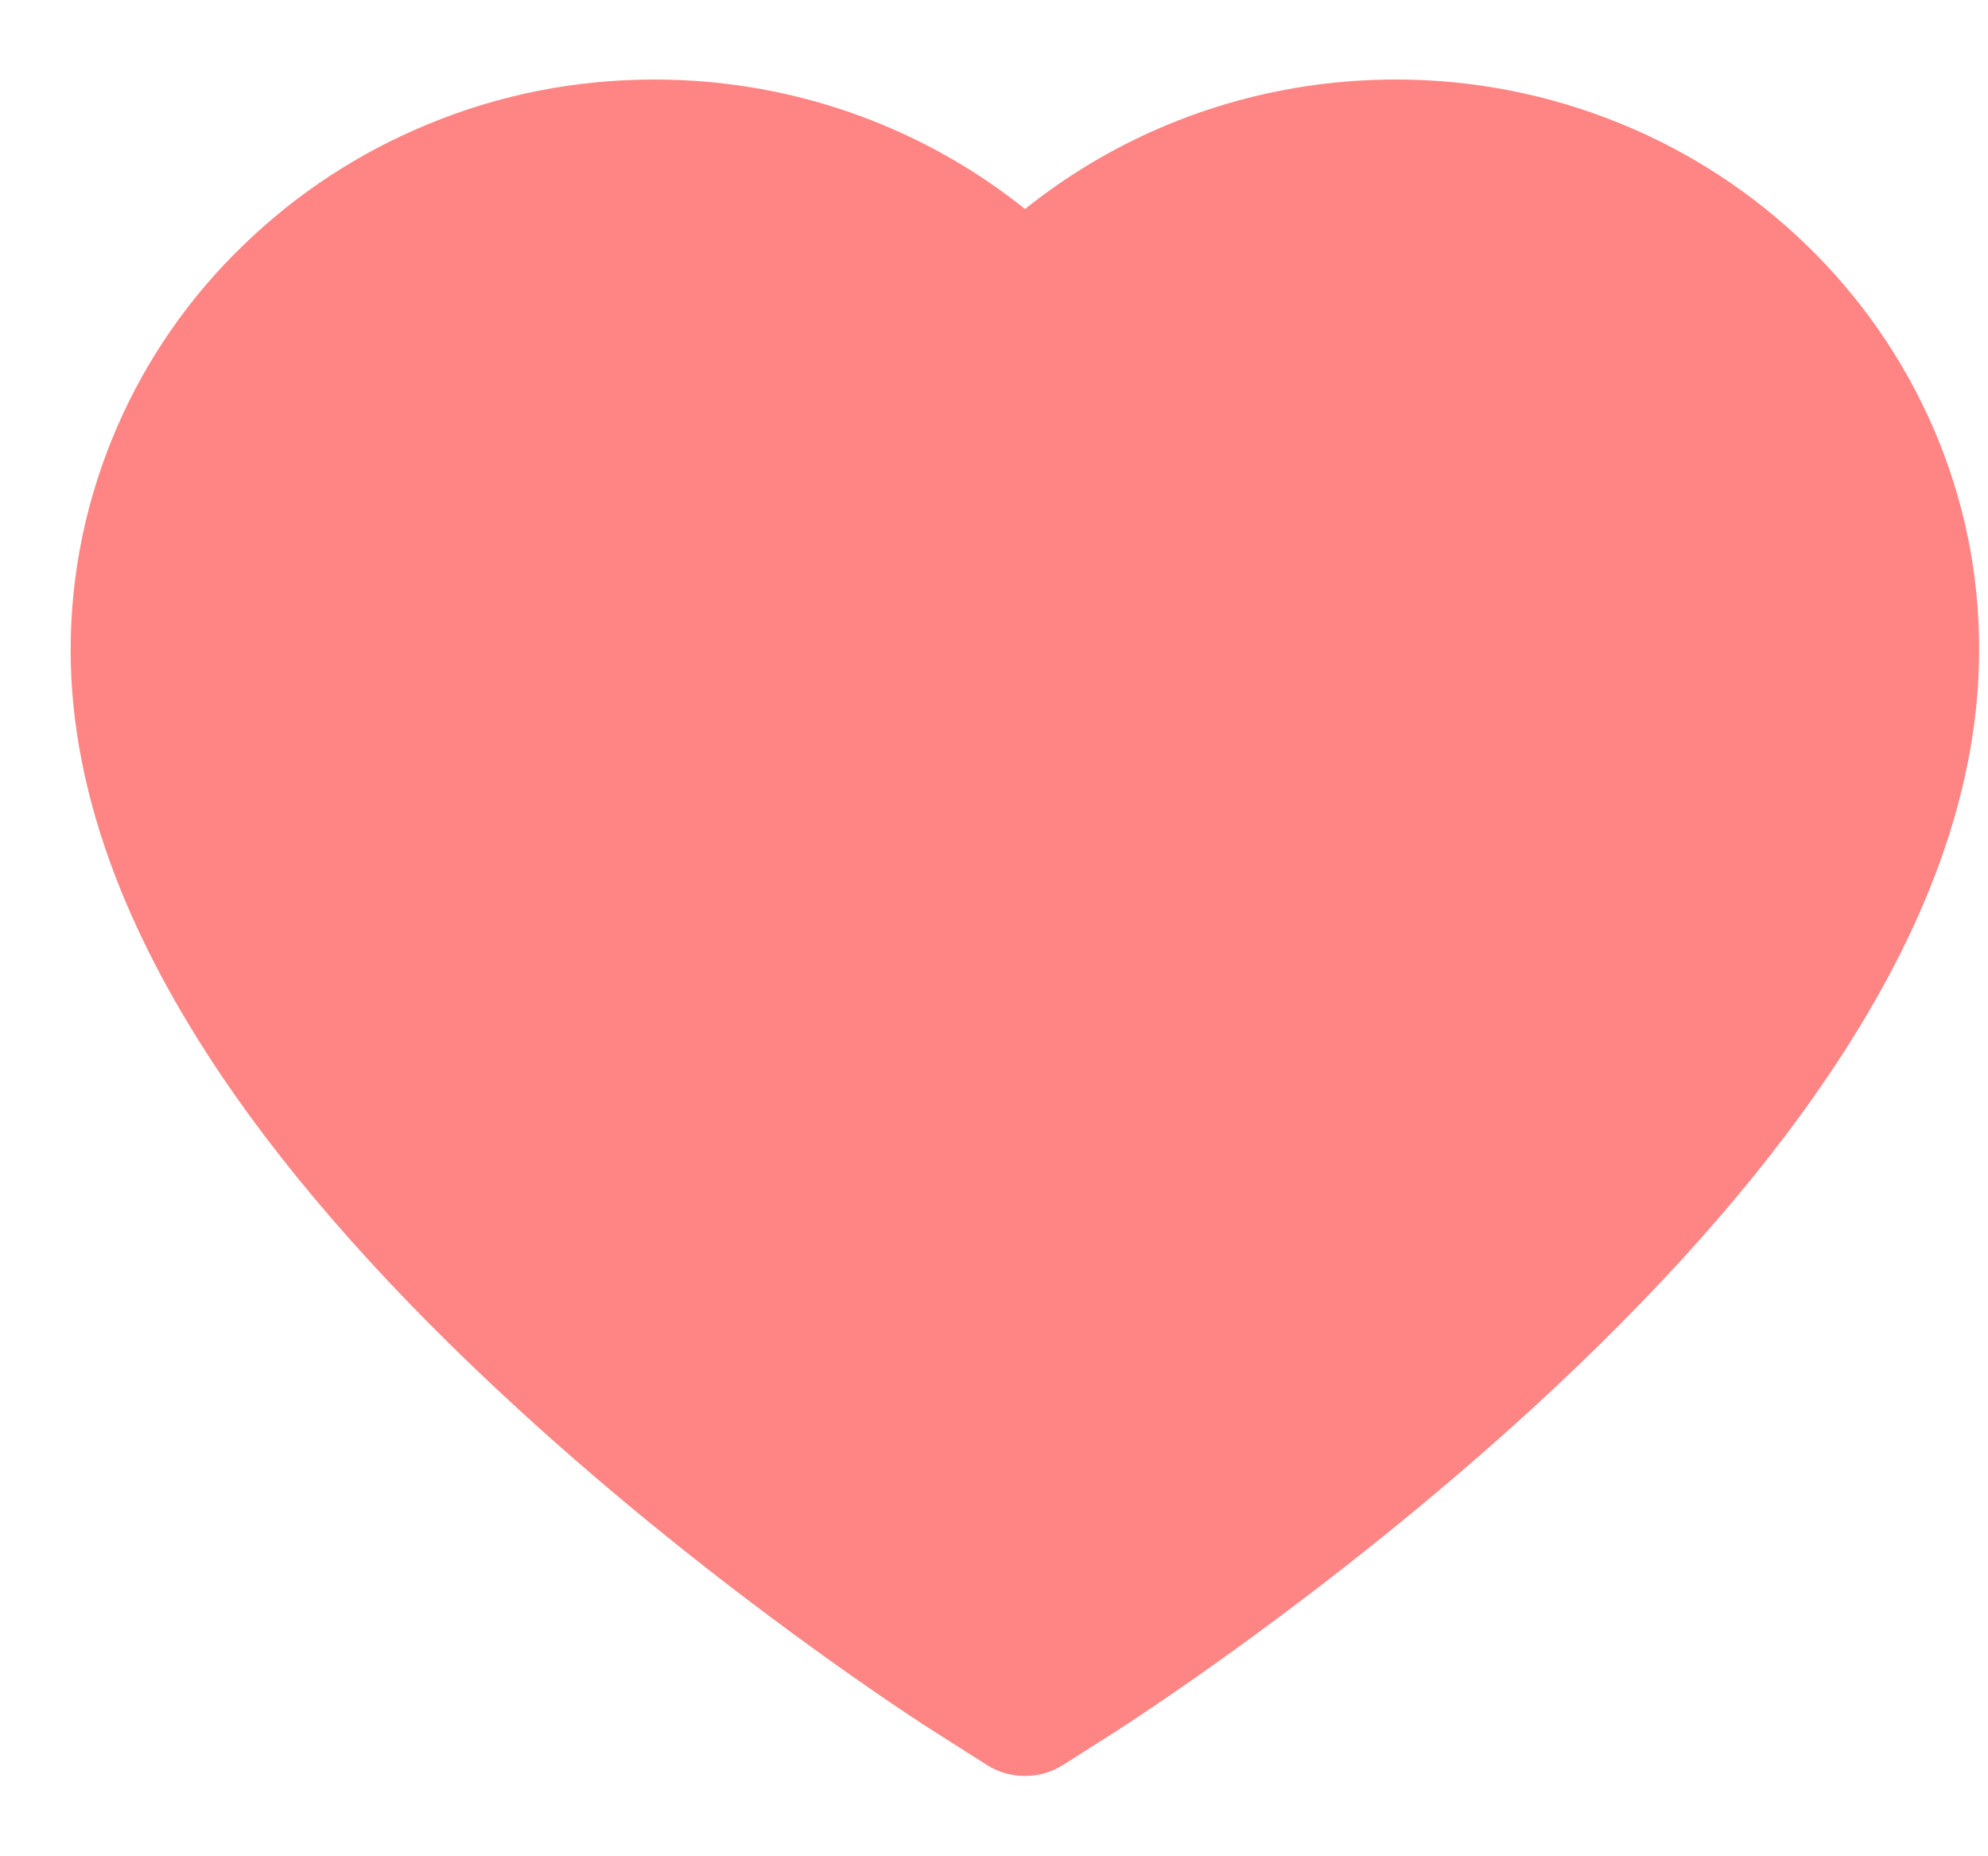
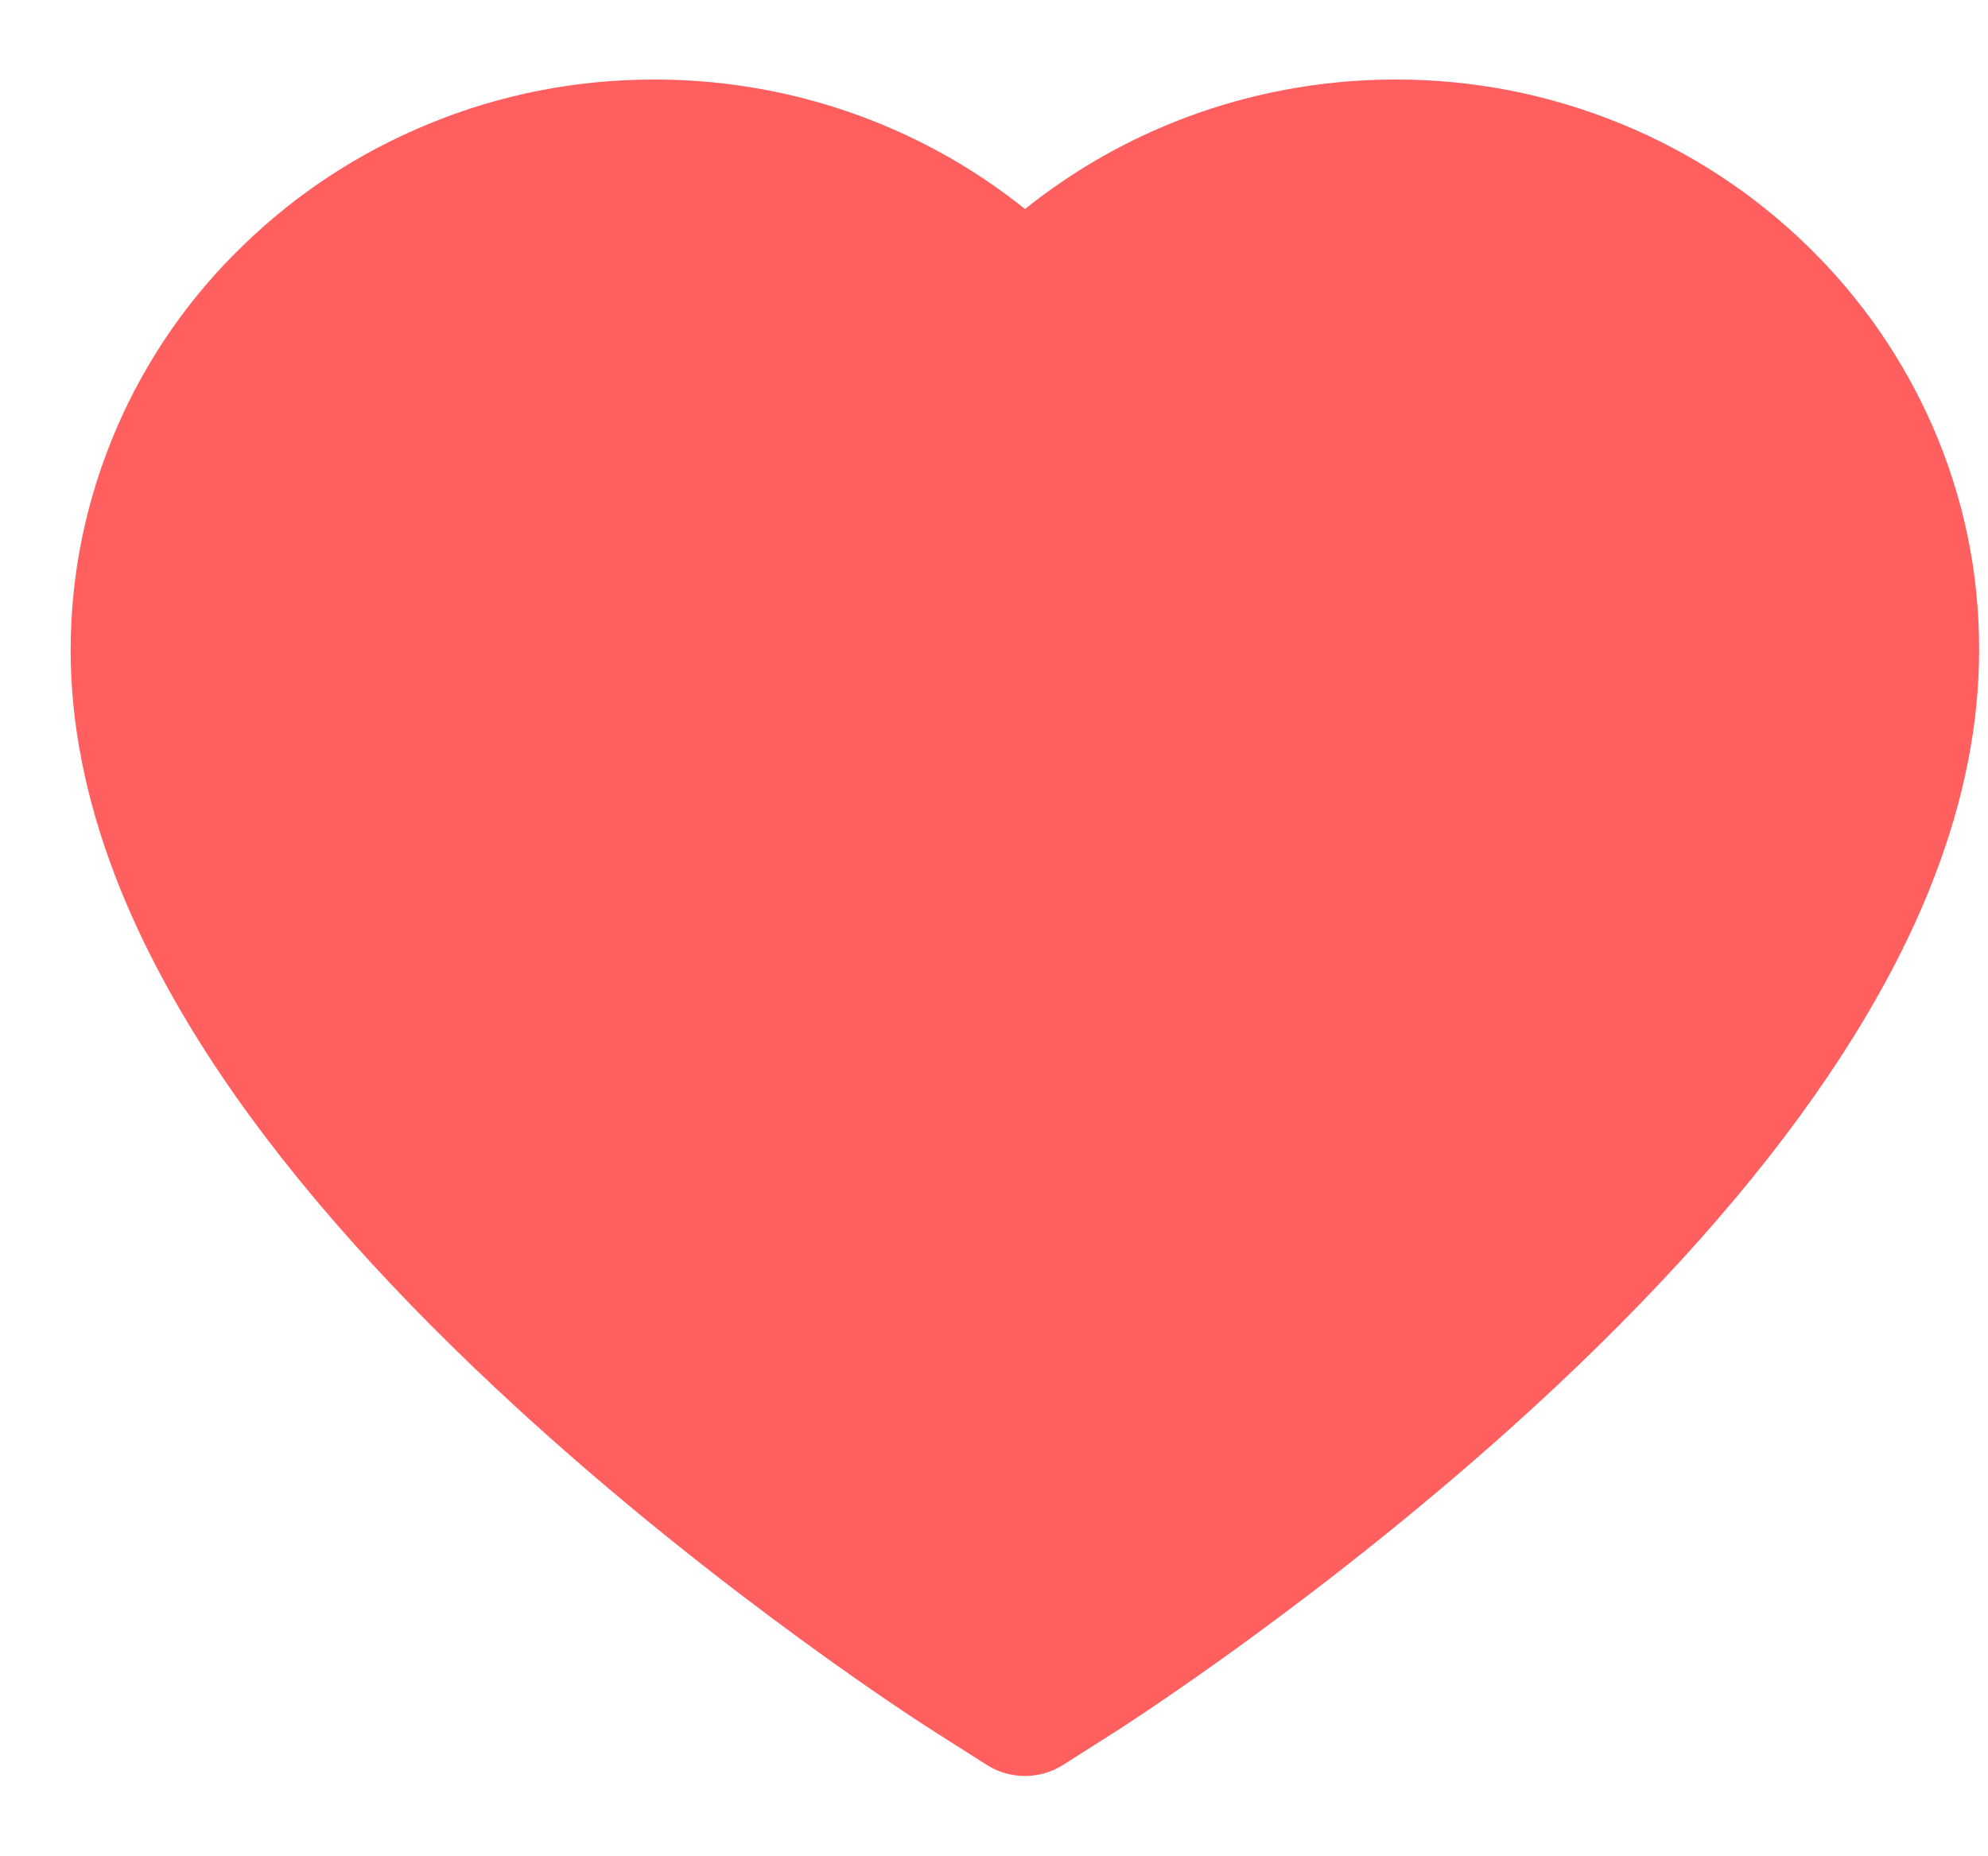
<svg xmlns="http://www.w3.org/2000/svg" width="15" height="14" viewBox="0 0 15 14" fill="none">
-   <path d="M14.585 3.223C14.361 2.71 14.039 2.245 13.636 1.854C13.233 1.462 12.758 1.15 12.236 0.936C11.695 0.713 11.115 0.599 10.53 0.6C9.708 0.6 8.906 0.823 8.209 1.245C8.043 1.346 7.884 1.457 7.734 1.577C7.584 1.457 7.426 1.346 7.259 1.245C6.562 0.823 5.761 0.6 4.939 0.6C4.347 0.6 3.774 0.712 3.232 0.936C2.709 1.151 2.237 1.46 1.832 1.854C1.428 2.244 1.106 2.709 0.883 3.223C0.652 3.757 0.533 4.325 0.533 4.908C0.533 5.459 0.647 6.033 0.872 6.617C1.06 7.105 1.33 7.611 1.675 8.122C2.222 8.931 2.974 9.774 3.907 10.629C5.454 12.047 6.986 13.026 7.051 13.066L7.446 13.317C7.621 13.428 7.846 13.428 8.021 13.317L8.416 13.066C8.481 13.024 10.011 12.047 11.56 10.629C12.493 9.774 13.245 8.931 13.791 8.122C14.137 7.611 14.408 7.105 14.595 6.617C14.82 6.033 14.933 5.459 14.933 4.908C14.935 4.325 14.817 3.757 14.585 3.223Z" fill="#FF8585" />
+   <path d="M14.585 3.223C14.361 2.71 14.039 2.245 13.636 1.854C13.233 1.462 12.758 1.15 12.236 0.936C11.695 0.713 11.115 0.599 10.53 0.6C9.708 0.6 8.906 0.823 8.209 1.245C8.043 1.346 7.884 1.457 7.734 1.577C7.584 1.457 7.426 1.346 7.259 1.245C6.562 0.823 5.761 0.6 4.939 0.6C4.347 0.6 3.774 0.712 3.232 0.936C2.709 1.151 2.237 1.46 1.832 1.854C1.428 2.244 1.106 2.709 0.883 3.223C0.652 3.757 0.533 4.325 0.533 4.908C0.533 5.459 0.647 6.033 0.872 6.617C1.06 7.105 1.33 7.611 1.675 8.122C2.222 8.931 2.974 9.774 3.907 10.629C5.454 12.047 6.986 13.026 7.051 13.066L7.446 13.317C7.621 13.428 7.846 13.428 8.021 13.317L8.416 13.066C8.481 13.024 10.011 12.047 11.56 10.629C12.493 9.774 13.245 8.931 13.791 8.122C14.137 7.611 14.408 7.105 14.595 6.617C14.82 6.033 14.933 5.459 14.933 4.908C14.935 4.325 14.817 3.757 14.585 3.223Z" fill="#FF5F5F" />
</svg>
